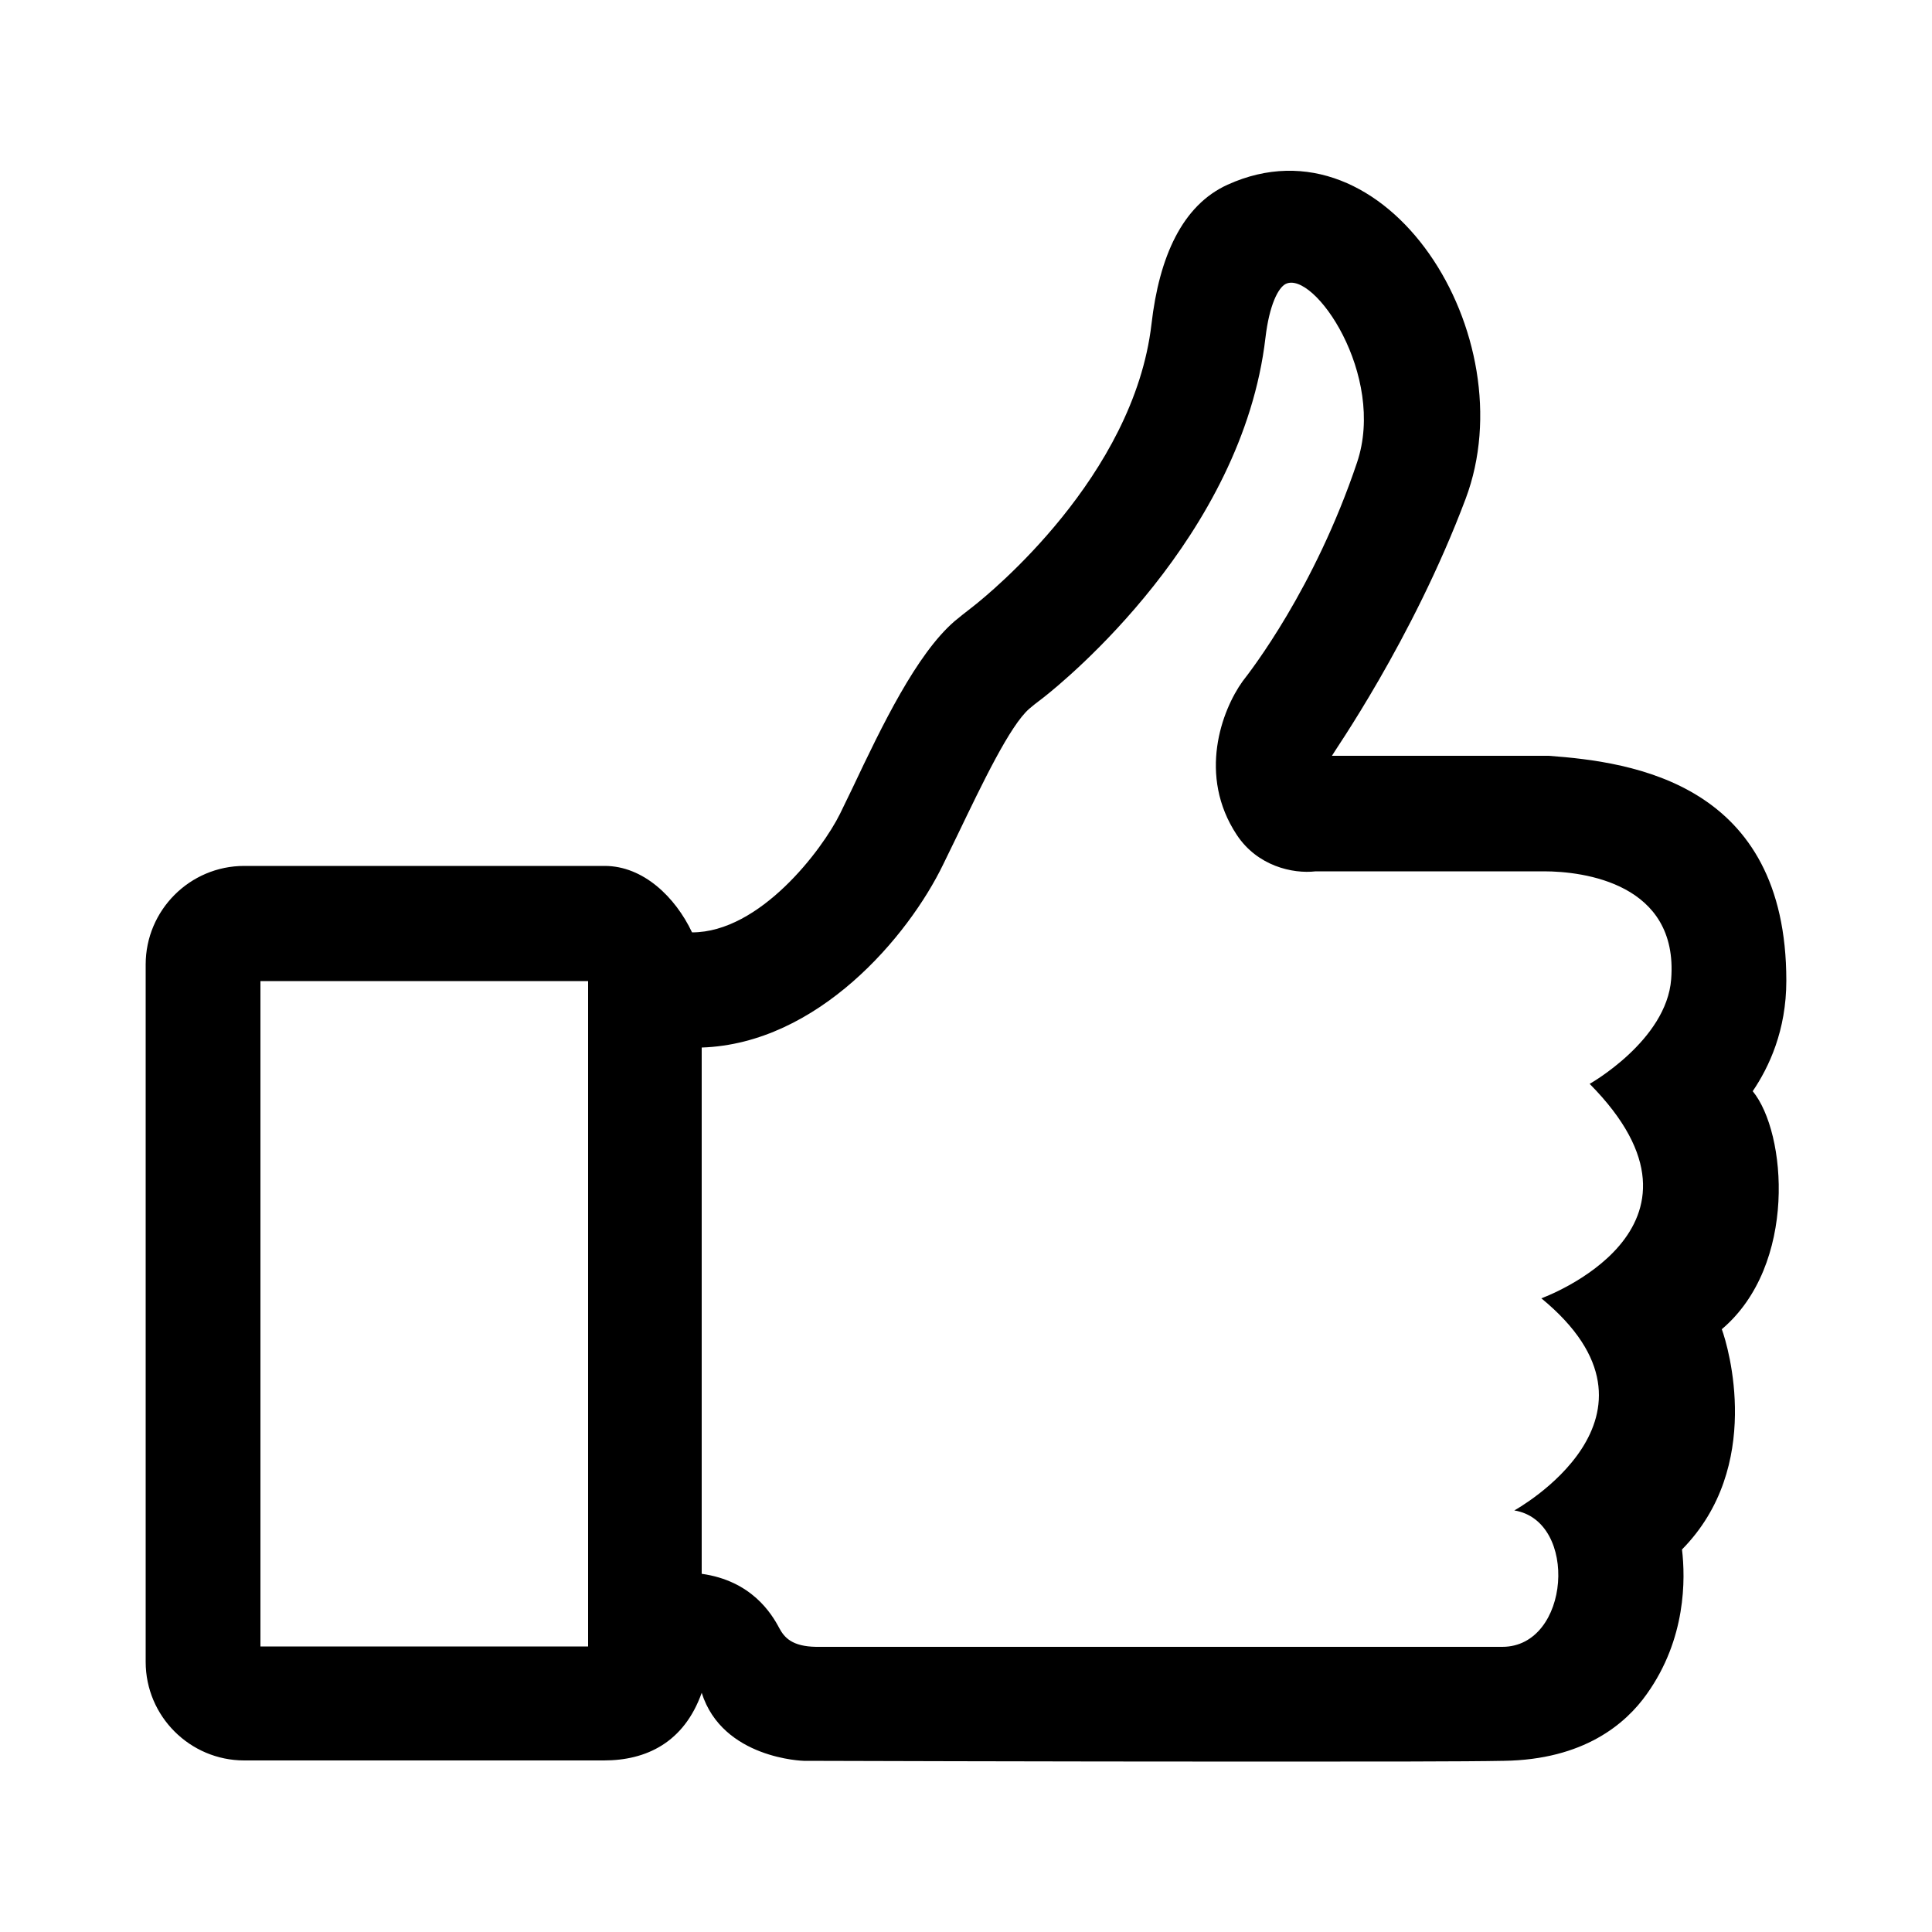
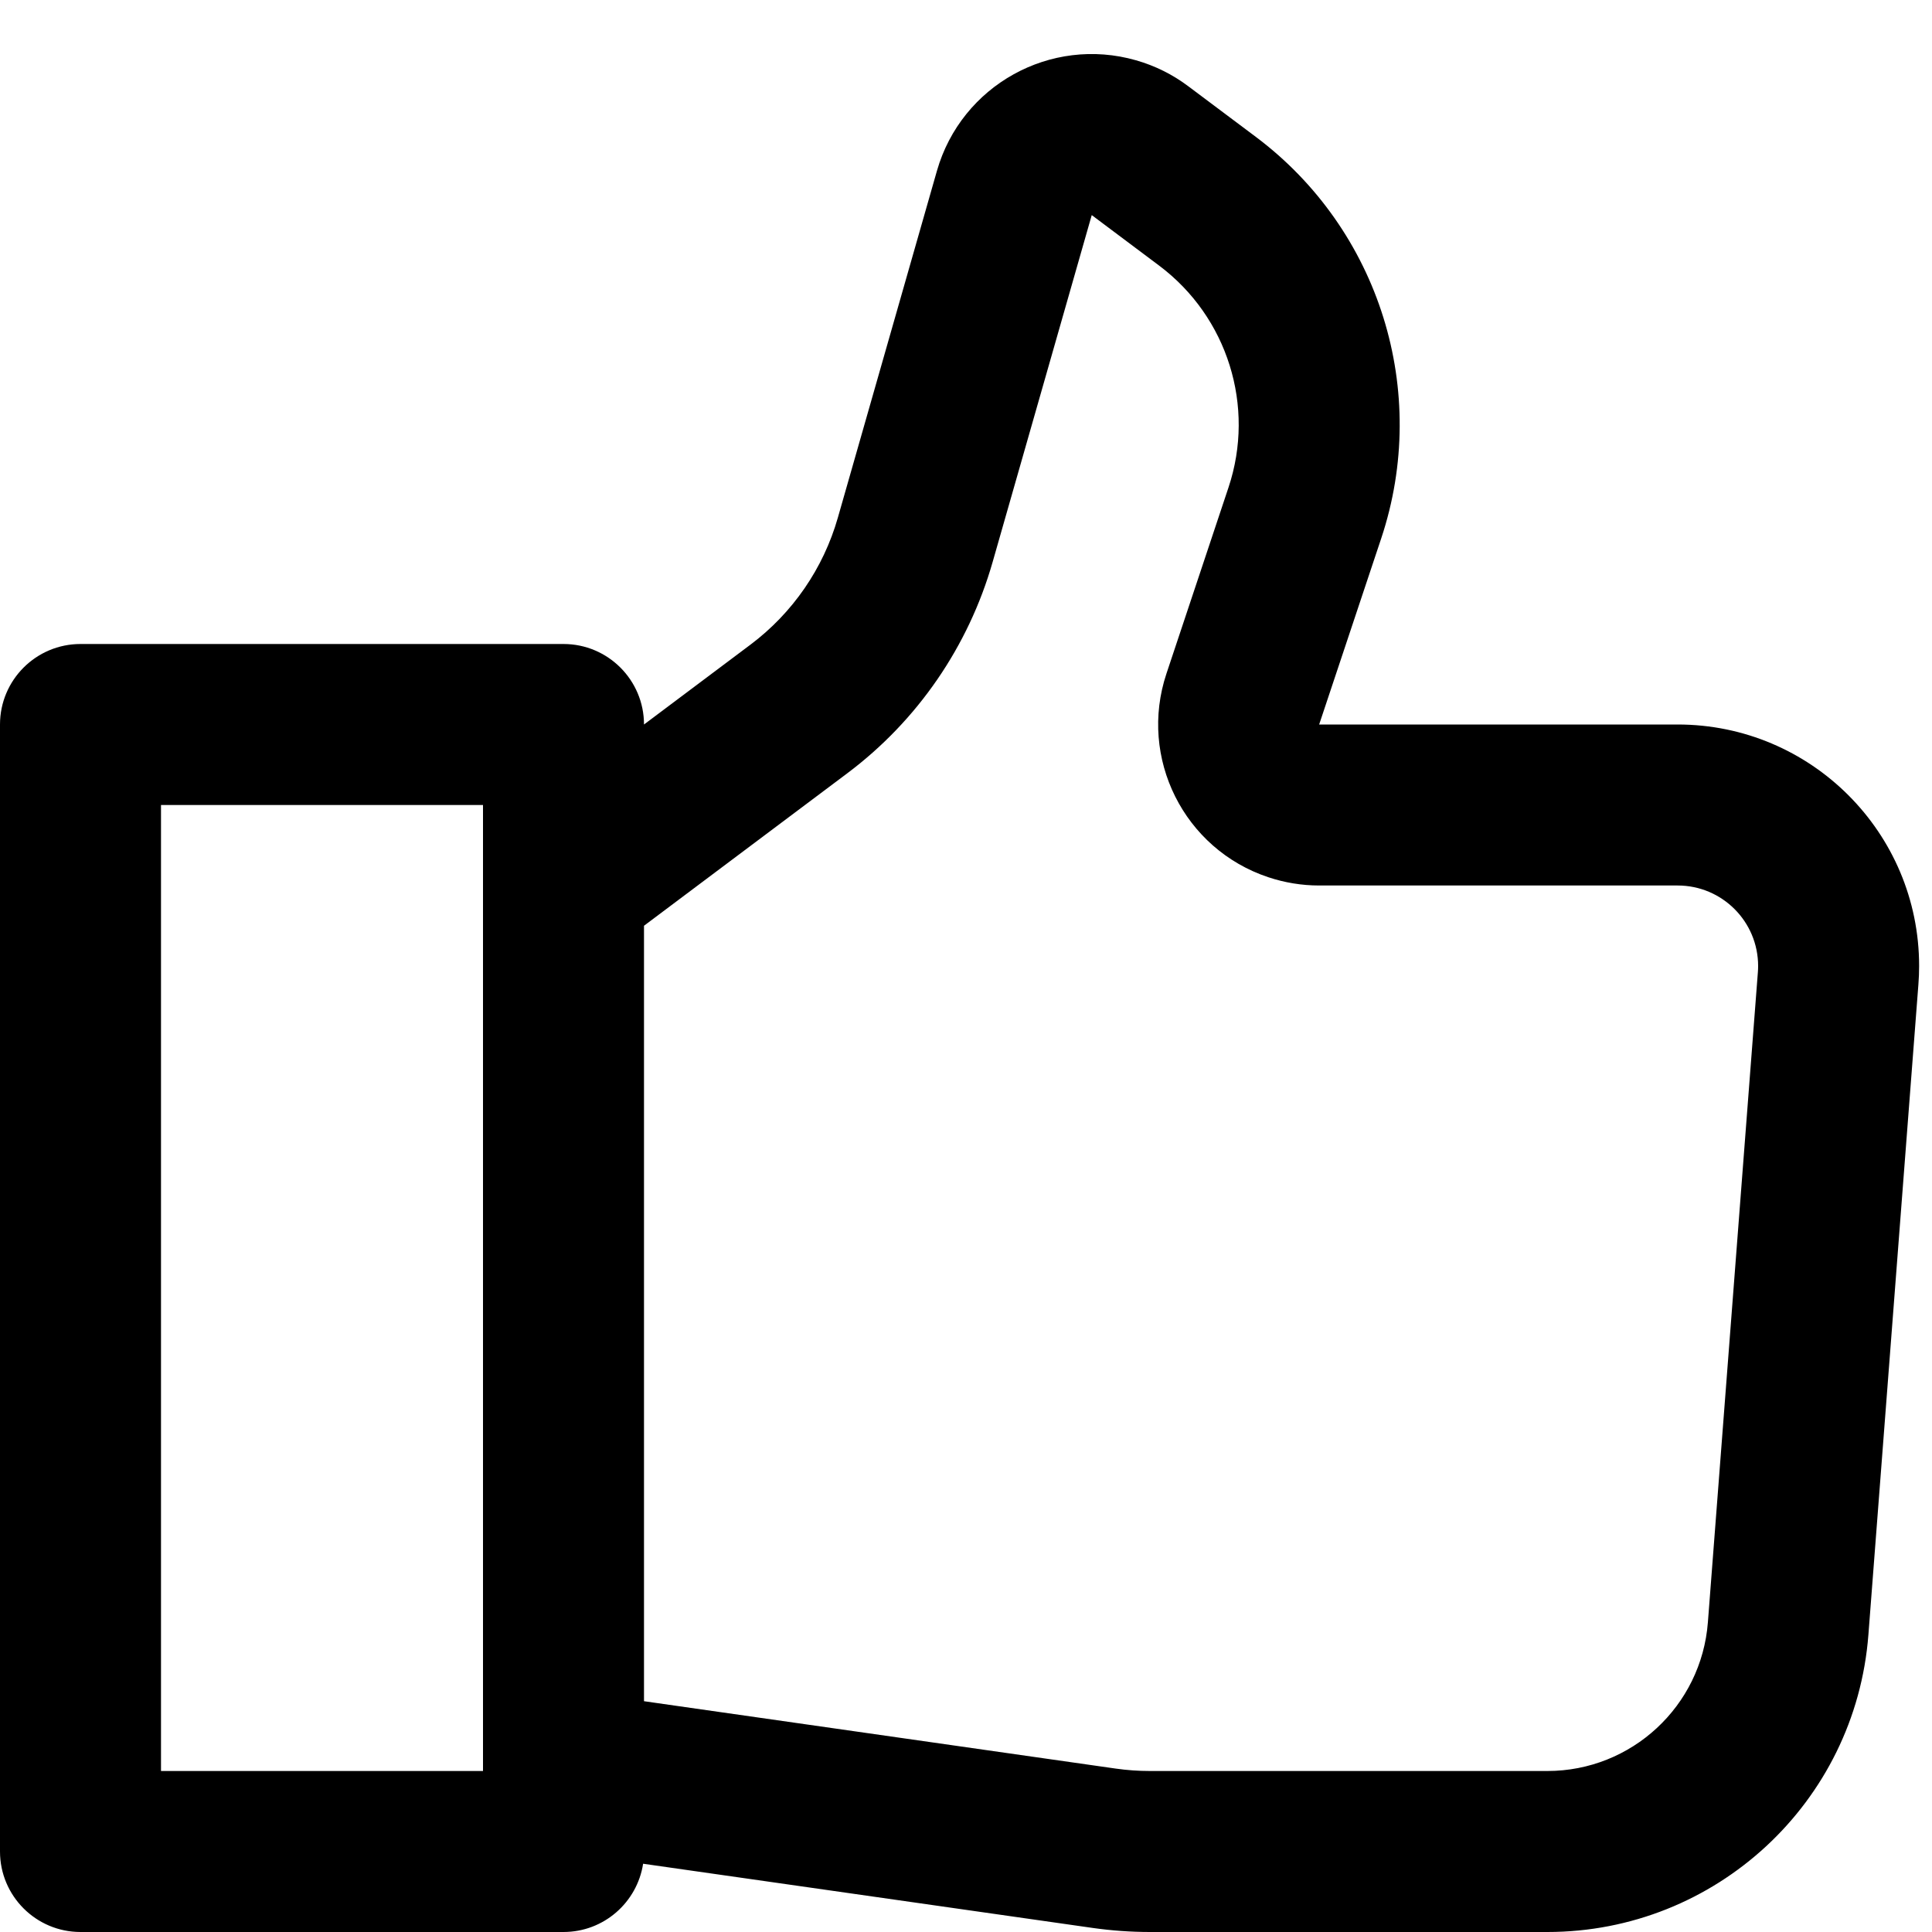
- <svg xmlns="http://www.w3.org/2000/svg" version="1.1" id="Ebene_1" x="0px" y="0px" viewBox="0 0 500 500" style="enable-background:new 0 0 500 500;" xml:space="preserve">
-   <path d="M462.3,253.8c0-51-39.6-56.6-61.5-58.2h-56.1c0.2-0.6,20.8-29.8,34.6-66.5c15.8-42-20.4-100-61.6-81.3  C306,53.1,300,66.4,298,83.9c-4.6,39.4-41.9,69.7-46.1,73c-2.1,1.6-3.8,3-4.9,3.9c-9.8,8.5-18.7,26.9-26.4,43.2l-3.2,6.6  c-4.6,9.3-20.7,30.7-38.3,30.7c-4.3-9.1-12.6-17.2-22.6-17.2H63.2c-14.1,0-25.5,11.5-25.5,25.5v180.5c0,14.1,11.5,25.5,25.5,25.5  h93.1c10.9,0,20.7-4.6,25.3-17.5c5.4,17.1,26.4,17.6,26.4,17.6c1.1,0,62.6,0.2,118.5,0.2c28.2,0,52.7,0,62.7-0.2  c20.6-0.3,31.5-9.5,37-17.3c10.2-14.3,10-29.8,9.1-37.4c21.1-21.4,12-52.4,10.3-57c19.6-16.6,16.8-50.9,8-61.6  C457.8,276.2,462.3,266.7,462.3,253.8z M388.8,426.2c-17.1,0-177.6,0-177.6,0c-6.2-0.1-8.2-2.4-9.5-4.8c-2-3.8-7.2-12.3-20.1-14.1  V271.1c30.1-1,53.5-28.8,62.5-47.4l3.7-7.6c6.4-13.3,13.6-28.4,18.6-32.7c0.7-0.6,1.8-1.5,3.8-3c5.2-4.1,51.3-41.6,57.3-93  c1-8.5,3.3-12.9,5.2-13.9c7.3-3.7,26.1,23.6,18.5,46.2c-11,32.7-27.5,53.9-29.6,56.6c-5.4,7.5-11.7,24.4-1.5,39.8  c5.3,8,14.4,10.1,20.4,9.4h59.1c10.2,0,34.8,3.1,32.9,27.9c-1.2,15.9-21.1,27.1-21.1,27.1c37.2,37.6-12.5,55.5-12.5,55.5  c37.2,30.6-7,54.9-7,54.9C408.6,393.6,406.4,426.2,388.8,426.2z M152.2,253.9v172.2H67.4V253.9H152.2z" />
+ <svg xmlns="http://www.w3.org/2000/svg" viewBox="0 0 24 24">
+   <path fill="#000000" d="M8,11.5 L8,21.133 L13.86,21.97 C14.001,21.99 14.142,22 14.284,22 L19.222,22 C20.267,22 21.136,21.195 21.216,20.153 L21.837,12.077 C21.839,12.051 21.84,12.026 21.84,12 C21.84,11.448 21.393,11 20.84,11 L16.387,11 C16.172,11 15.959,10.965 15.755,10.897 C14.707,10.548 14.141,9.415 14.49,8.368 L15.261,6.055 C15.597,5.047 15.25,3.938 14.4,3.3 L13.562,2.672 L12.331,6.981 C12.031,8.03 11.397,8.953 10.524,9.607 L8,11.5 Z M14.112,0.749 C14.347,0.816 14.567,0.925 14.762,1.072 L15.6,1.7 C17.139,2.854 17.766,4.863 17.158,6.688 L16.387,9 L20.84,9 C22.497,9 23.84,10.343 23.84,12 C23.84,12.077 23.837,12.154 23.831,12.23 L23.21,20.307 C23.05,22.391 21.312,24 19.222,24 L14.284,24 C14.048,24 13.811,23.983 13.577,23.95 L7.989,23.152 C7.915,23.632 7.501,24 7,24 L1,24 C0.448,24 0,23.552 0,23 L0,9 C0,8.448 0.448,8 1,8 L7,8 C7.552,8 8,8.448 8,9 L9.324,8.007 C9.847,7.614 10.228,7.061 10.408,6.431 L11.639,2.122 C11.943,1.06 13.05,0.445 14.112,0.749 Z M6,10 L2,10 L2,22 L6,22 L6,10 Z" />
</svg>
